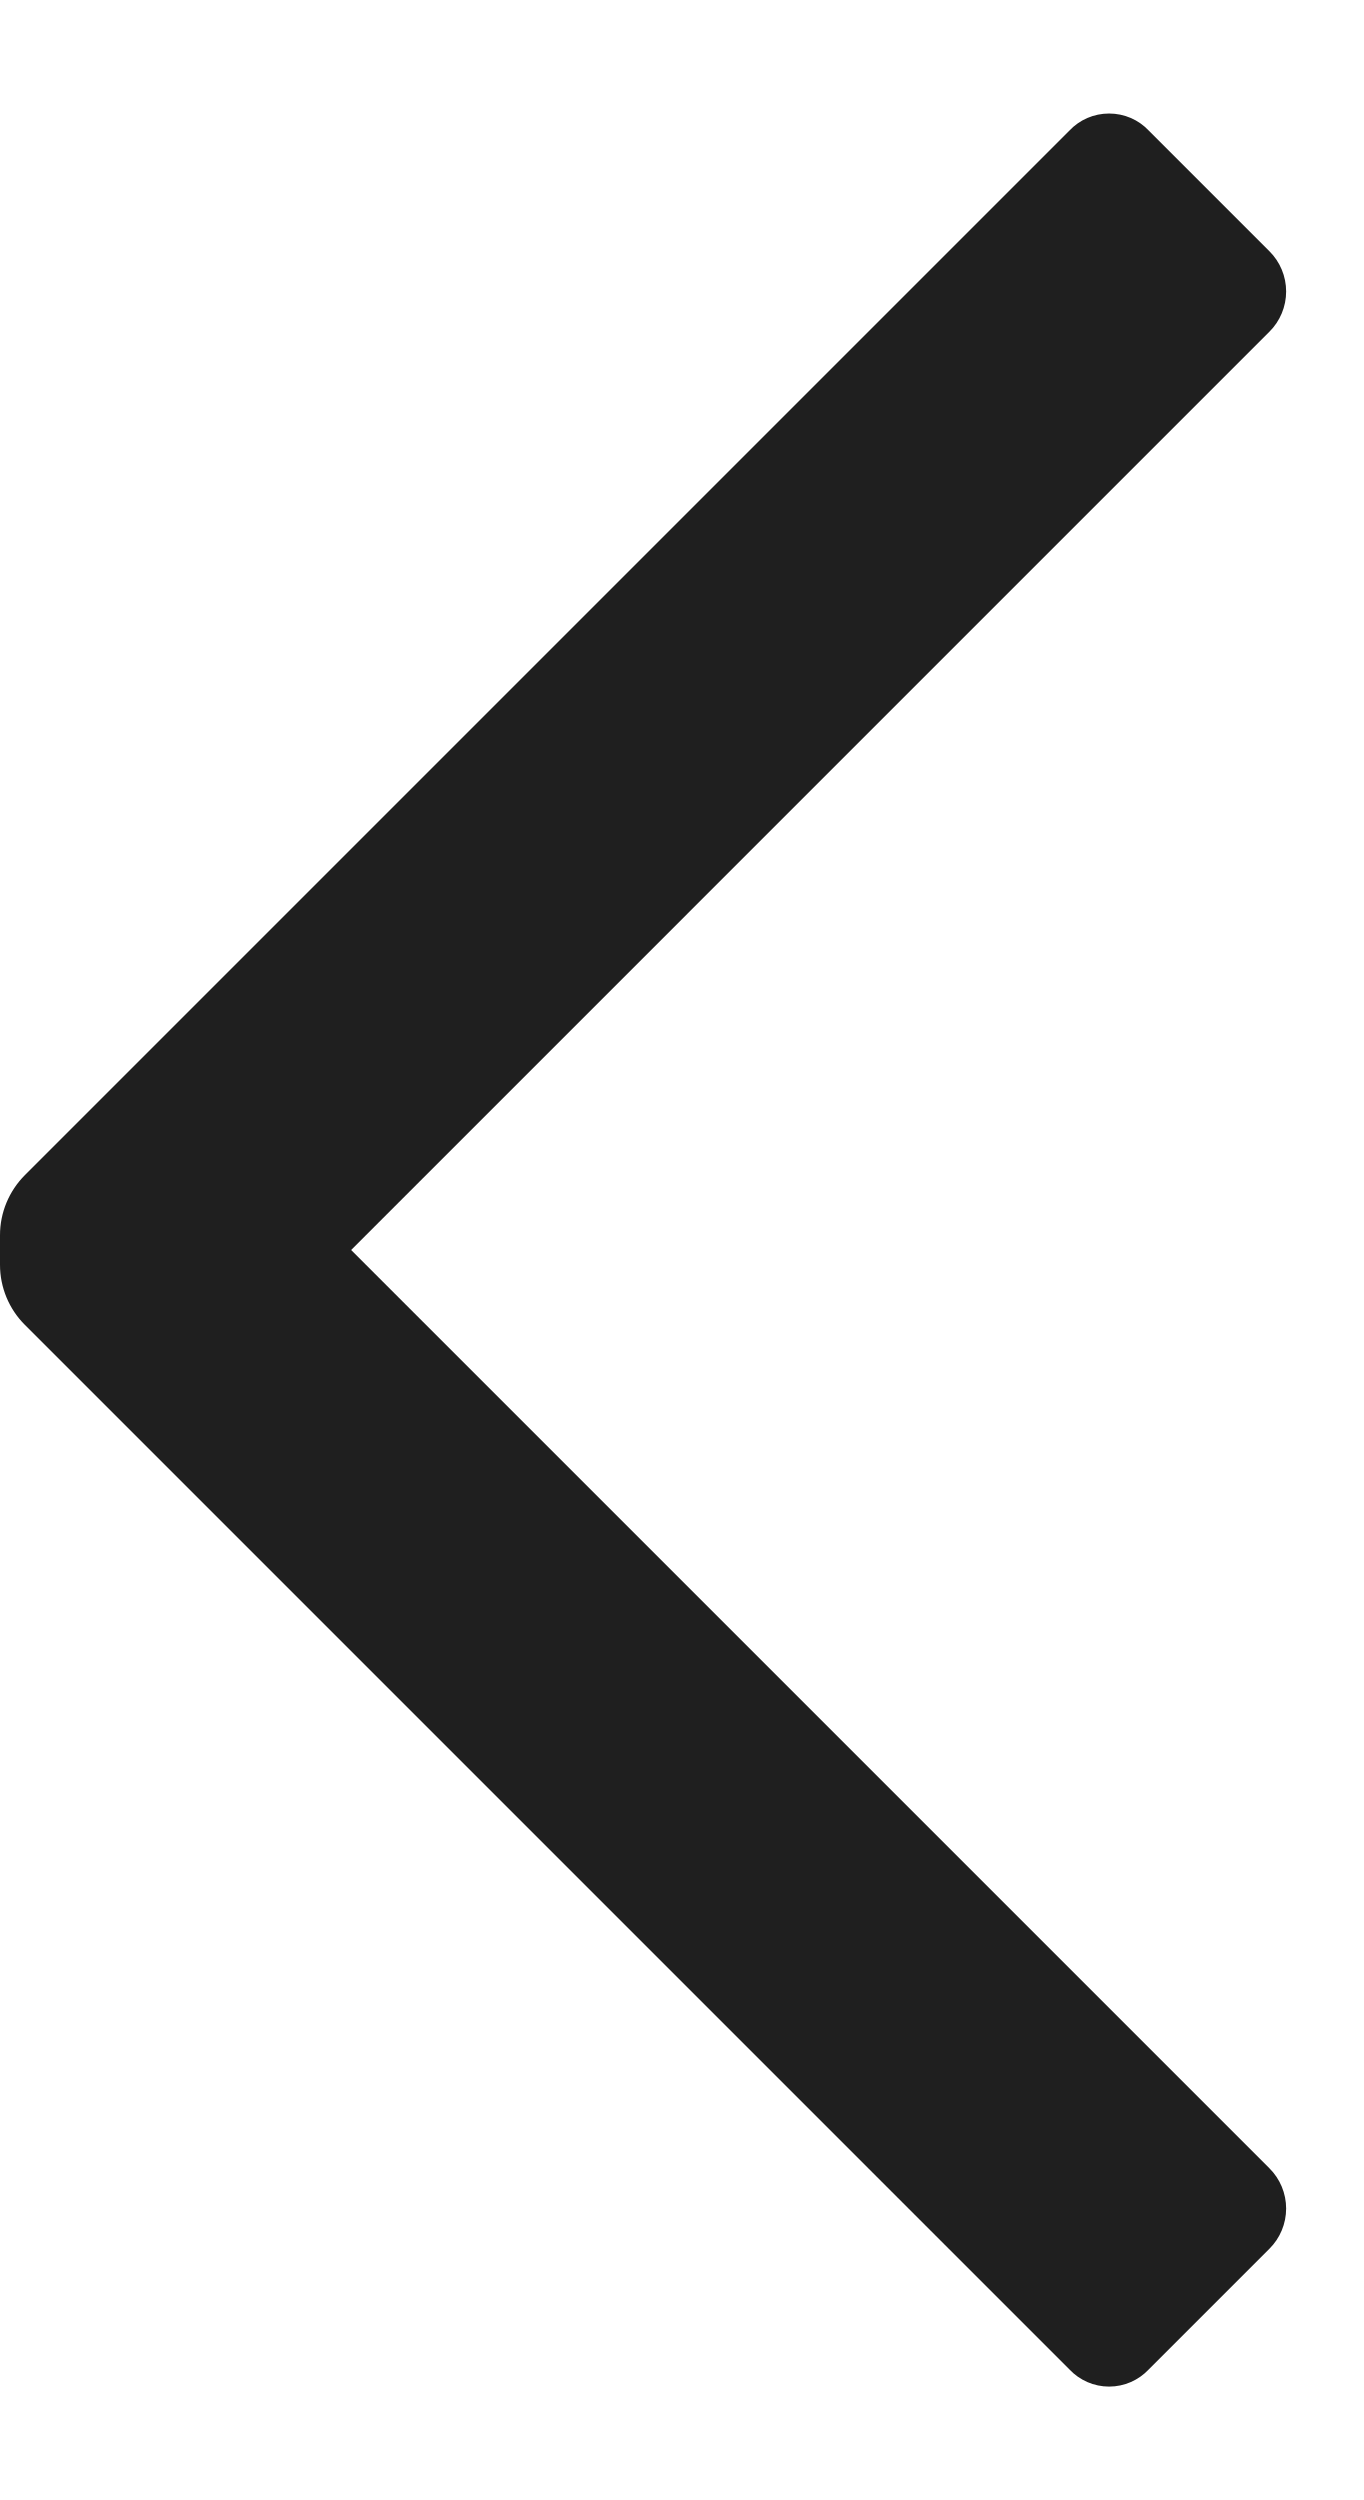
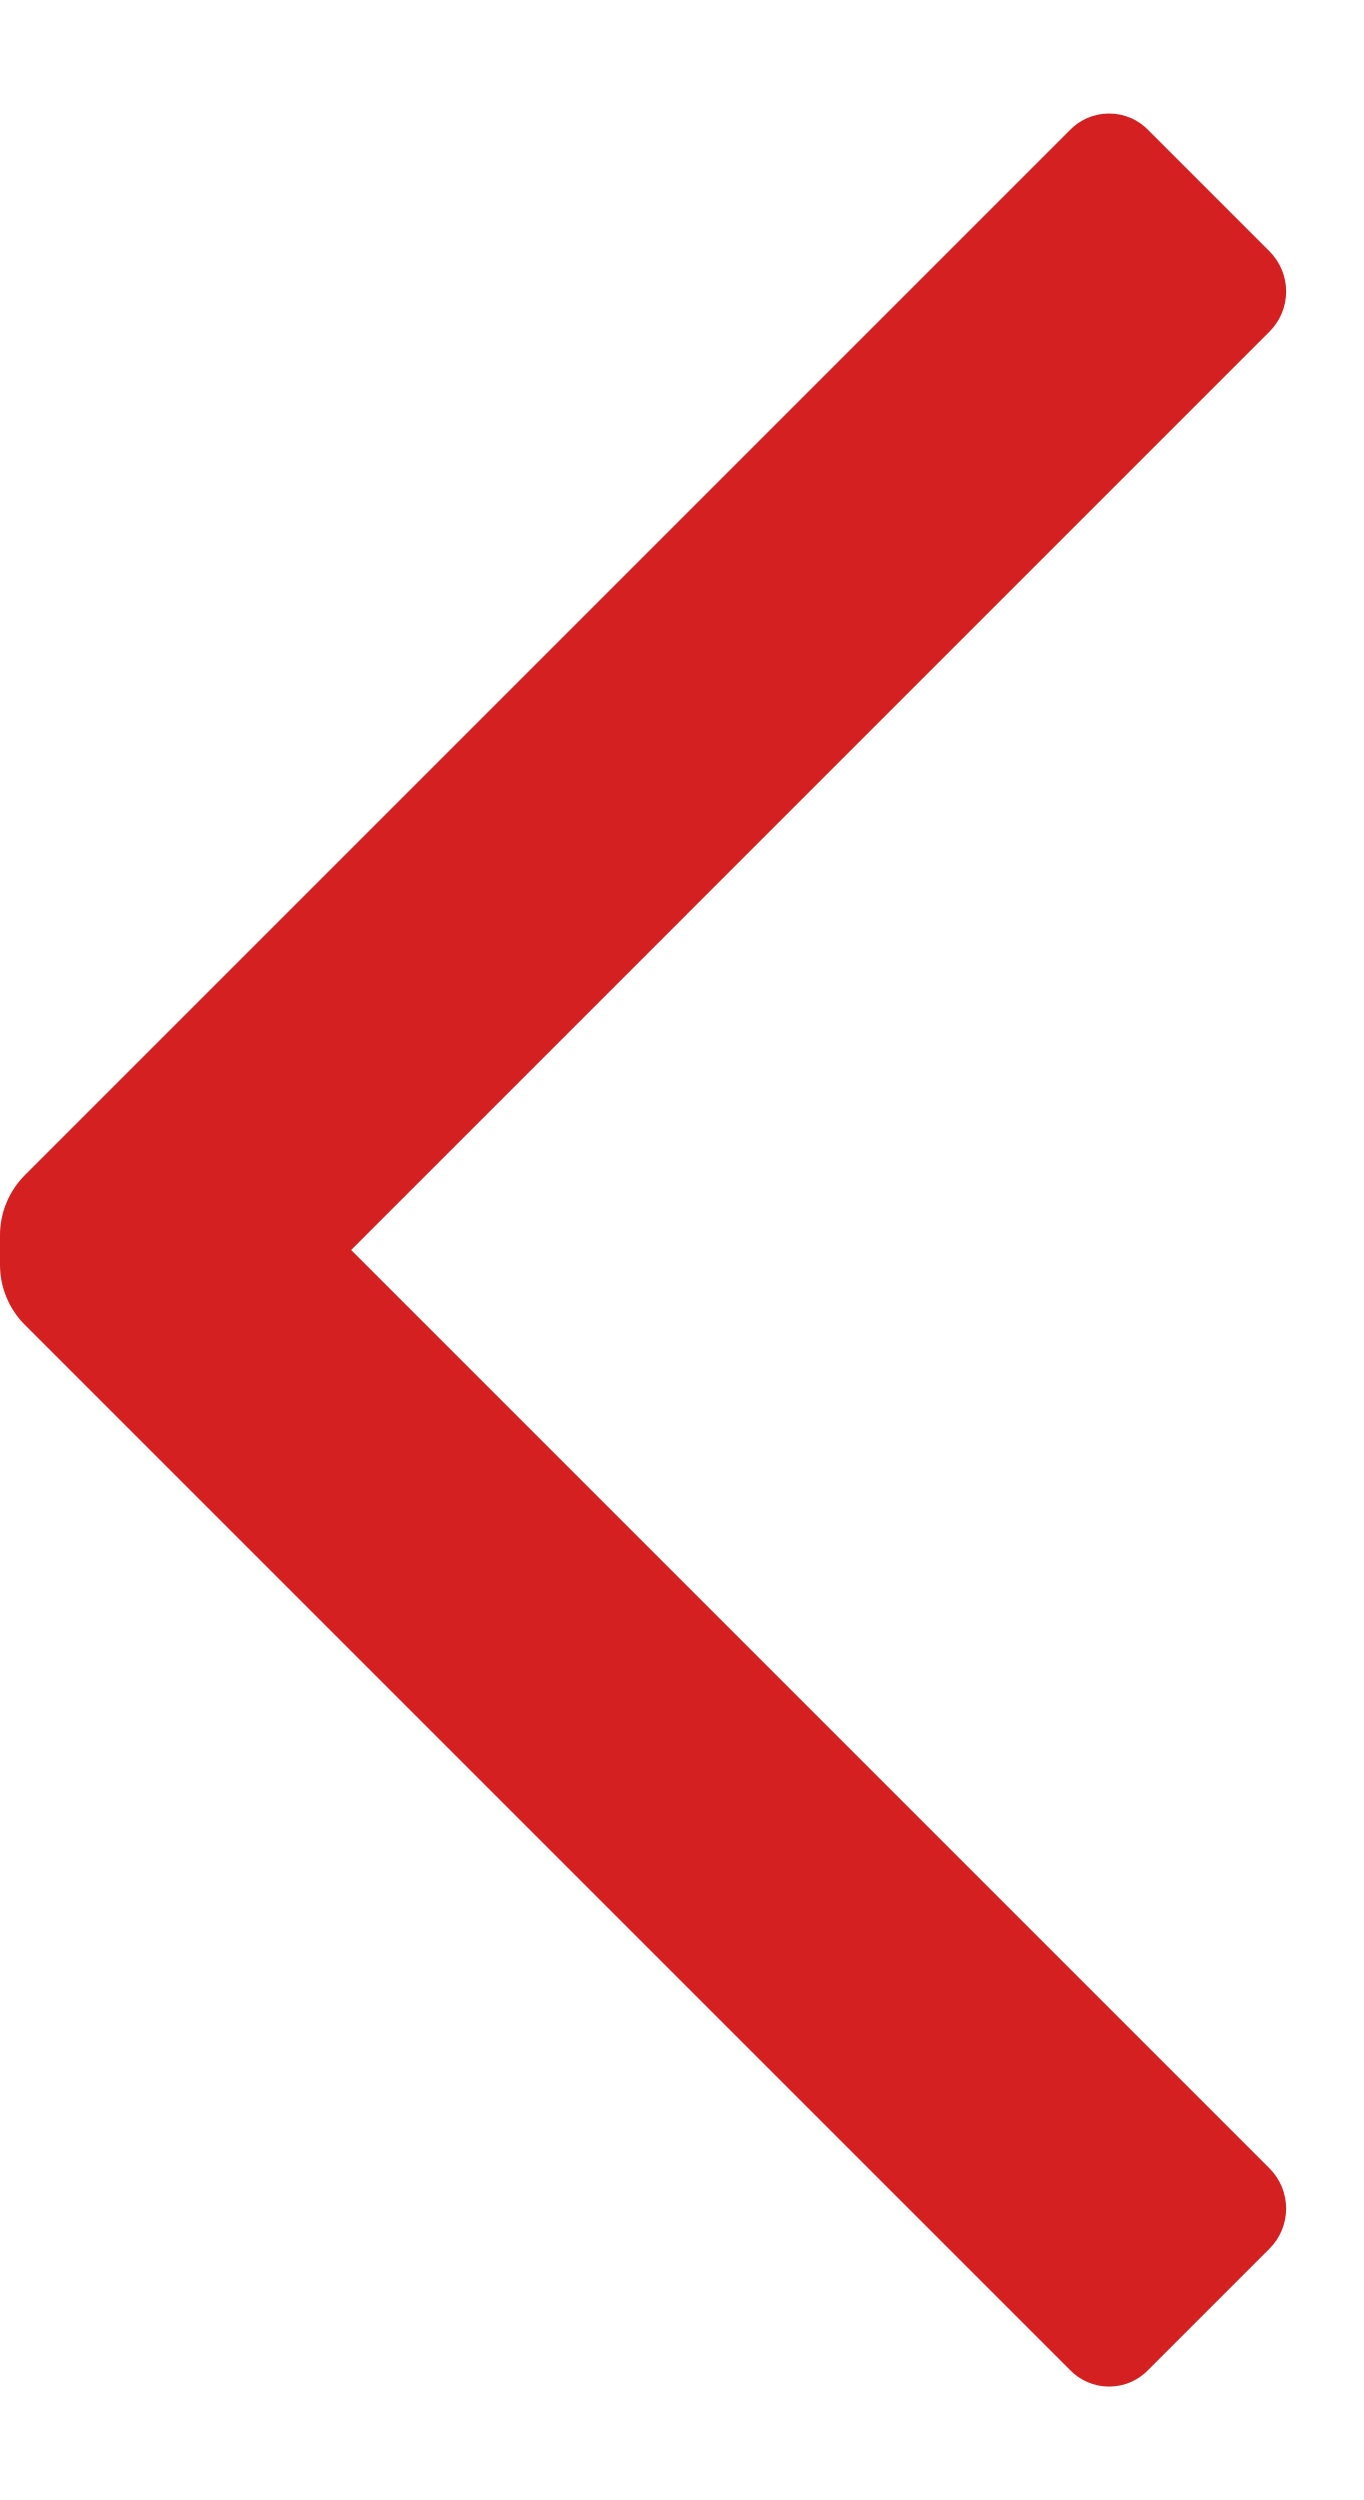
<svg xmlns="http://www.w3.org/2000/svg" width="12" height="22" viewBox="0 0 12 22" fill="none">
-   <path d="M11.17 19.08C11.265 19.174 11.318 19.302 11.318 19.435C11.318 19.568 11.265 19.696 11.17 19.79L10.11 20.85C10.019 20.947 9.893 21.002 9.76 21.002C9.627 21.002 9.501 20.947 9.41 20.85L0.22 11.66C0.079 11.52 0 11.329 0 11.13V10.87C0 10.671 0.079 10.481 0.22 10.34L9.41 1.15C9.501 1.053 9.627 0.999 9.76 0.999C9.893 0.999 10.019 1.053 10.11 1.15L11.17 2.21C11.265 2.304 11.318 2.432 11.318 2.565C11.318 2.698 11.265 2.826 11.17 2.92L3.09 11L11.17 19.08Z" fill="#1F1F1F" />
+   <path d="M11.17 19.08C11.265 19.174 11.318 19.302 11.318 19.435C11.318 19.568 11.265 19.696 11.17 19.79L10.11 20.85C10.019 20.947 9.893 21.002 9.76 21.002C9.627 21.002 9.501 20.947 9.41 20.85L0.22 11.66C0.079 11.52 0 11.329 0 11.13V10.87C0 10.671 0.079 10.481 0.22 10.34L9.41 1.15C9.501 1.053 9.627 0.999 9.76 0.999C9.893 0.999 10.019 1.053 10.11 1.15L11.17 2.21C11.265 2.304 11.318 2.432 11.318 2.565C11.318 2.698 11.265 2.826 11.17 2.92L3.09 11L11.17 19.08Z" fill="#d42020" />
</svg>
